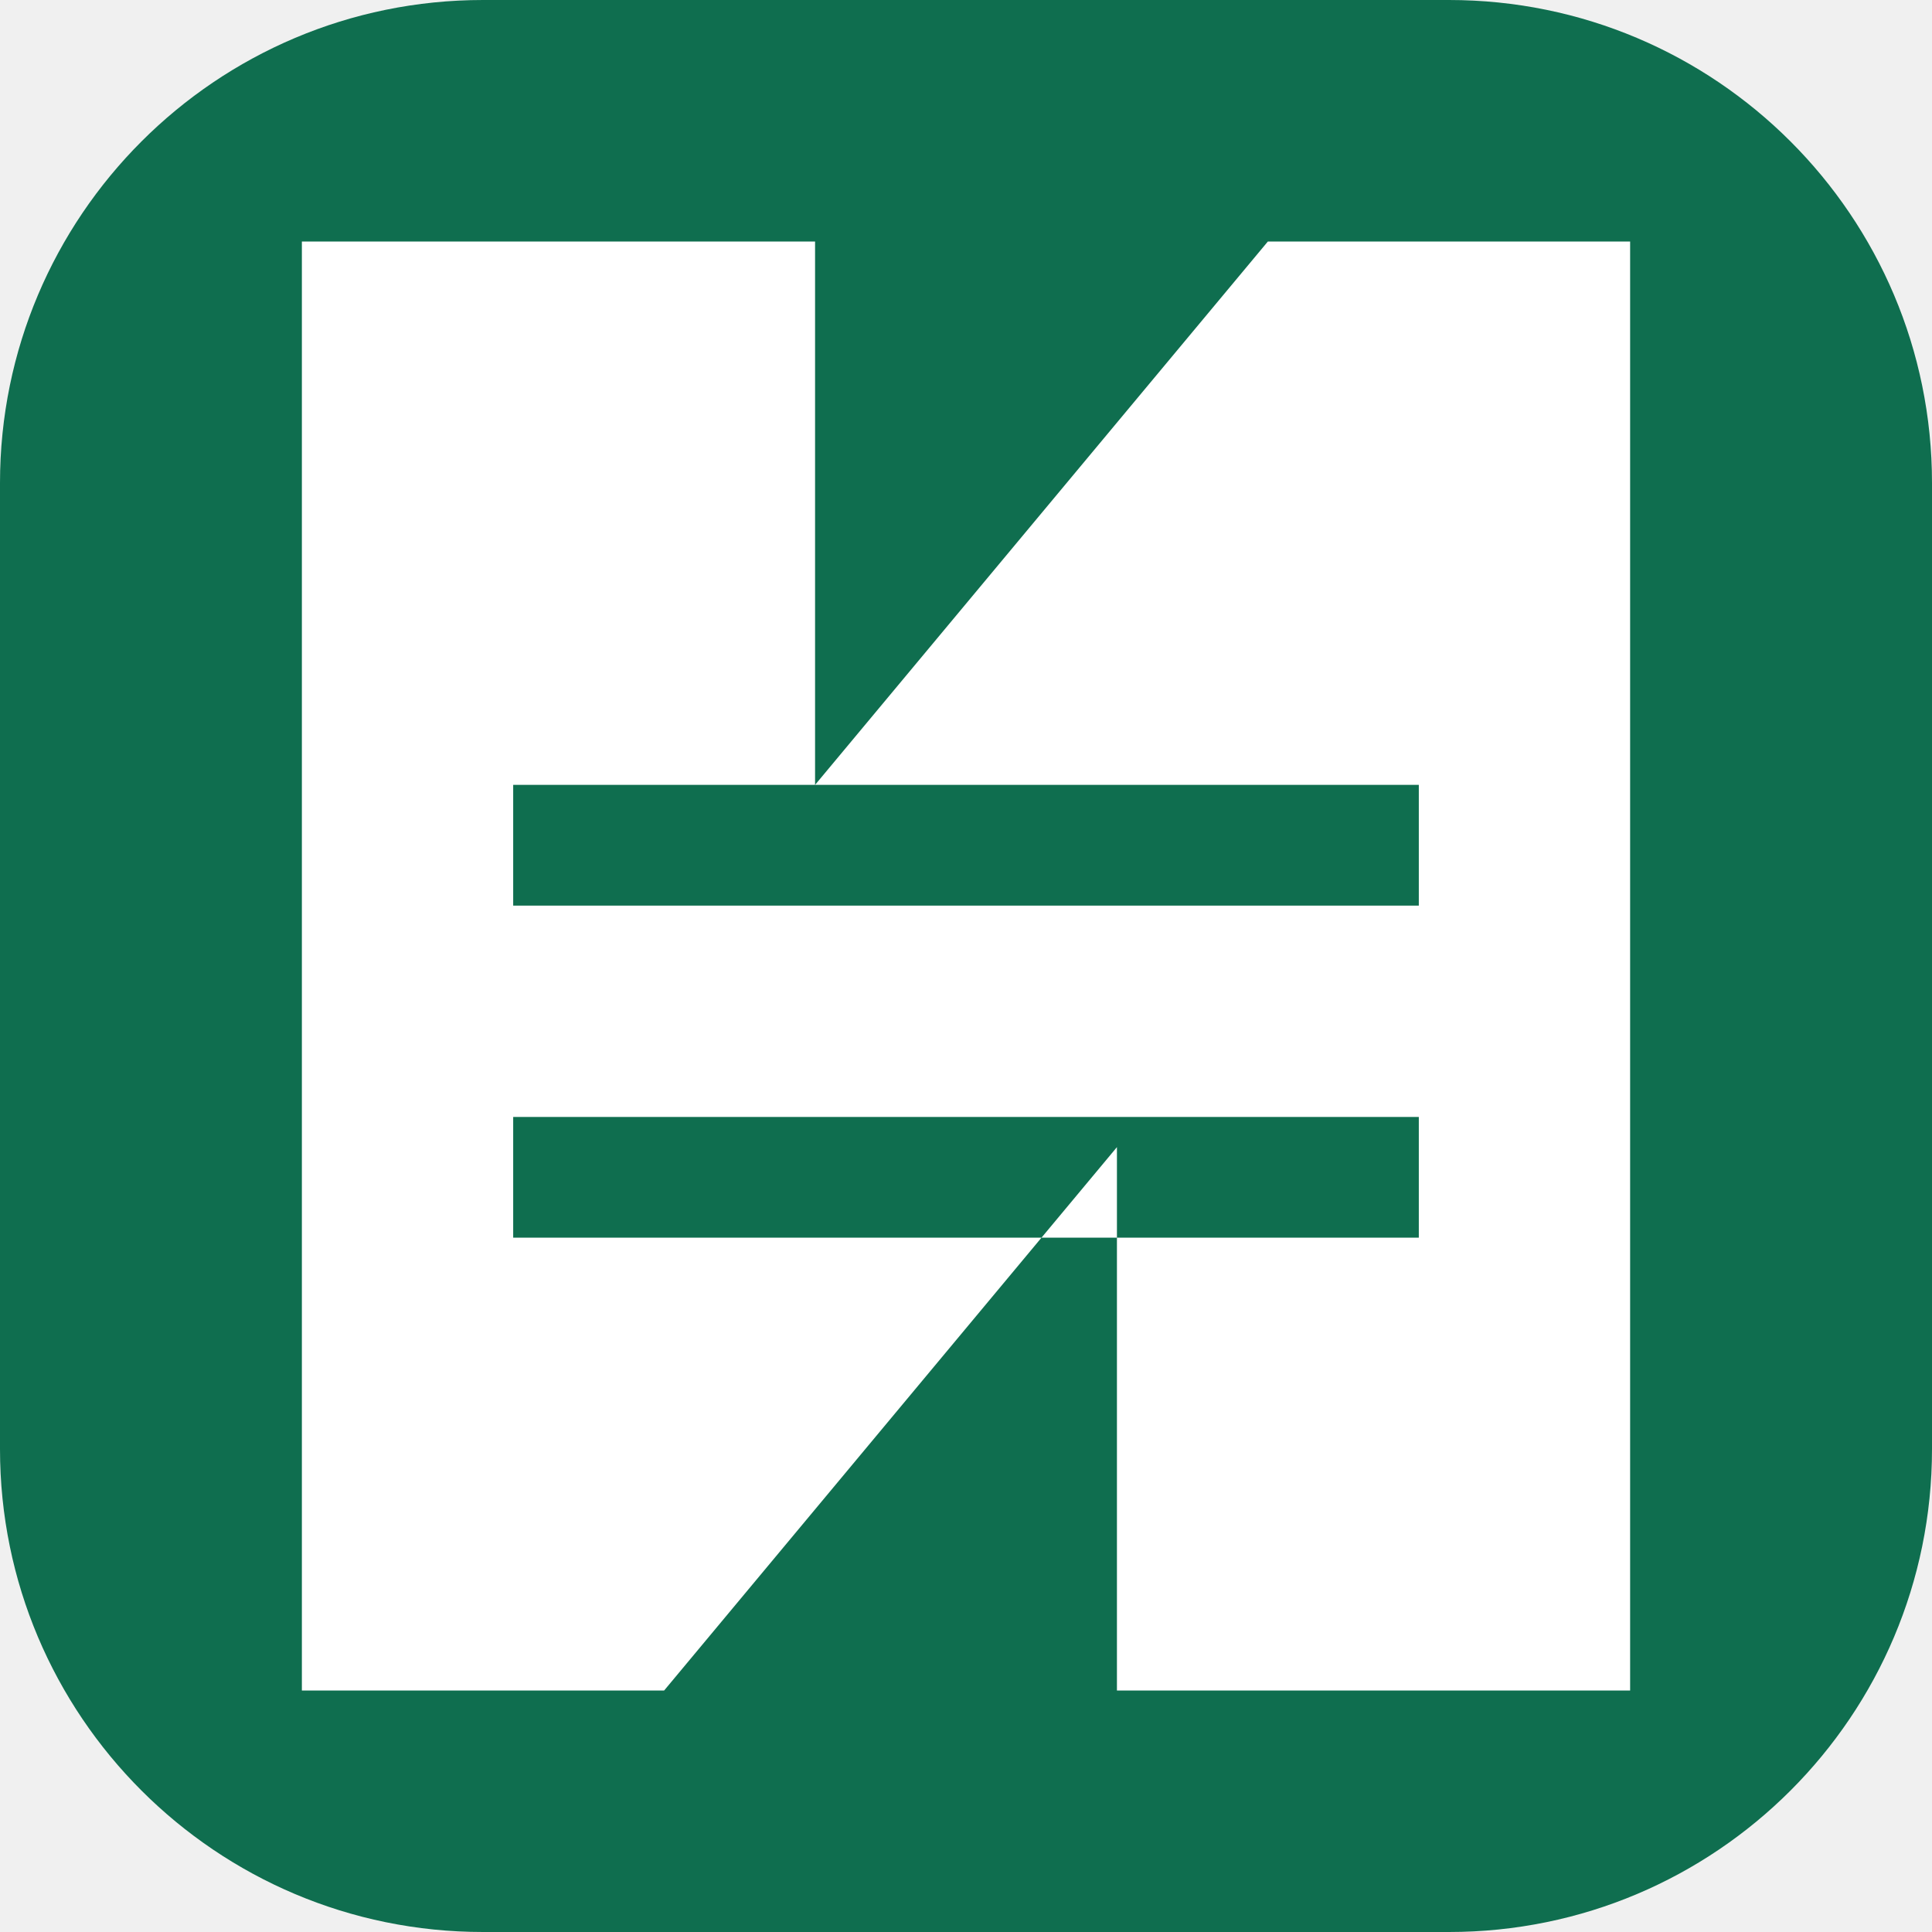
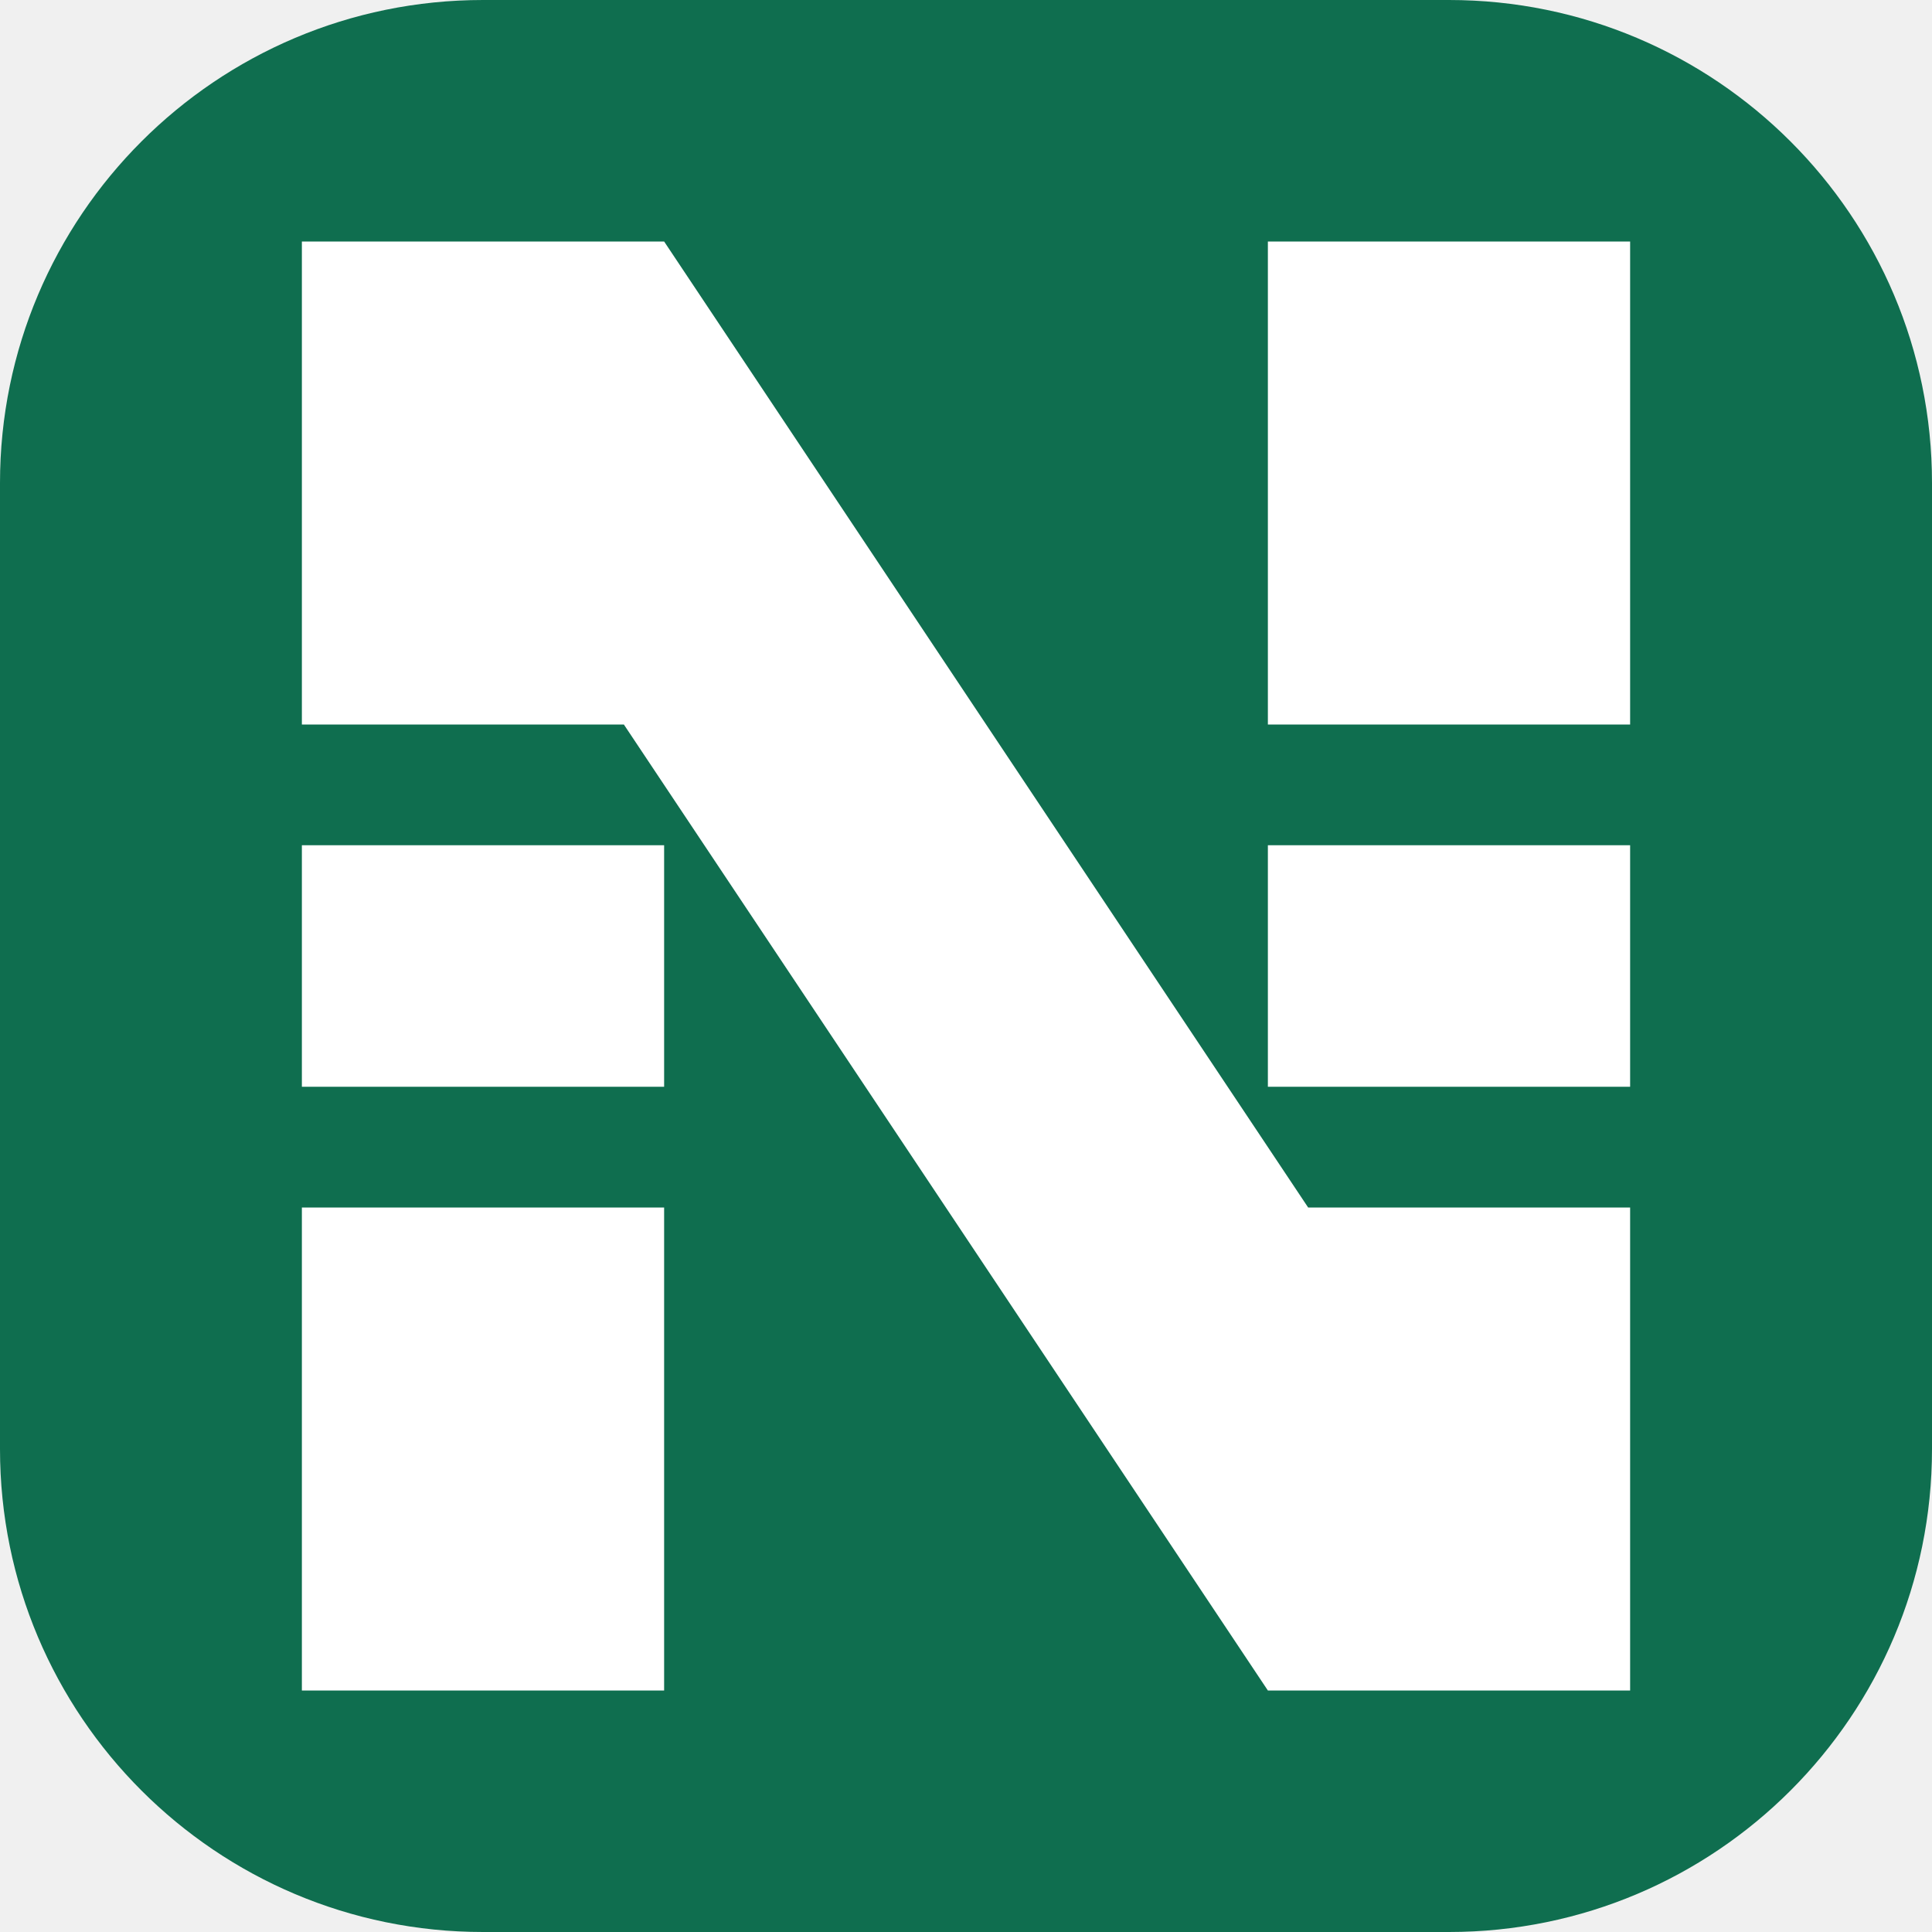
<svg xmlns="http://www.w3.org/2000/svg" viewBox="0 0 32 32" fill="none" aria-hidden="true">
  <rect width="32" height="32" rx="8" fill="#0F6E4F" />
-   <path fill="#FFFFFF" fill-rule="evenodd" d="M5 4h8.5v9L21 4h6v24h-8.5v-9L11 28H5V4zm3.5 9h15v2h-15v-2zm0 5.5h15v2h-15v-2z" />
+   <path fill="#FFFFFF" fill-rule="evenodd" d="M5 4H11L21.667 20H27V28H21L10.333 12H5ZM21 4H27V12H21ZM5 14H11V18H5ZM21 14H27V18H21ZM5 20H11V28H5Z" />
</svg>
